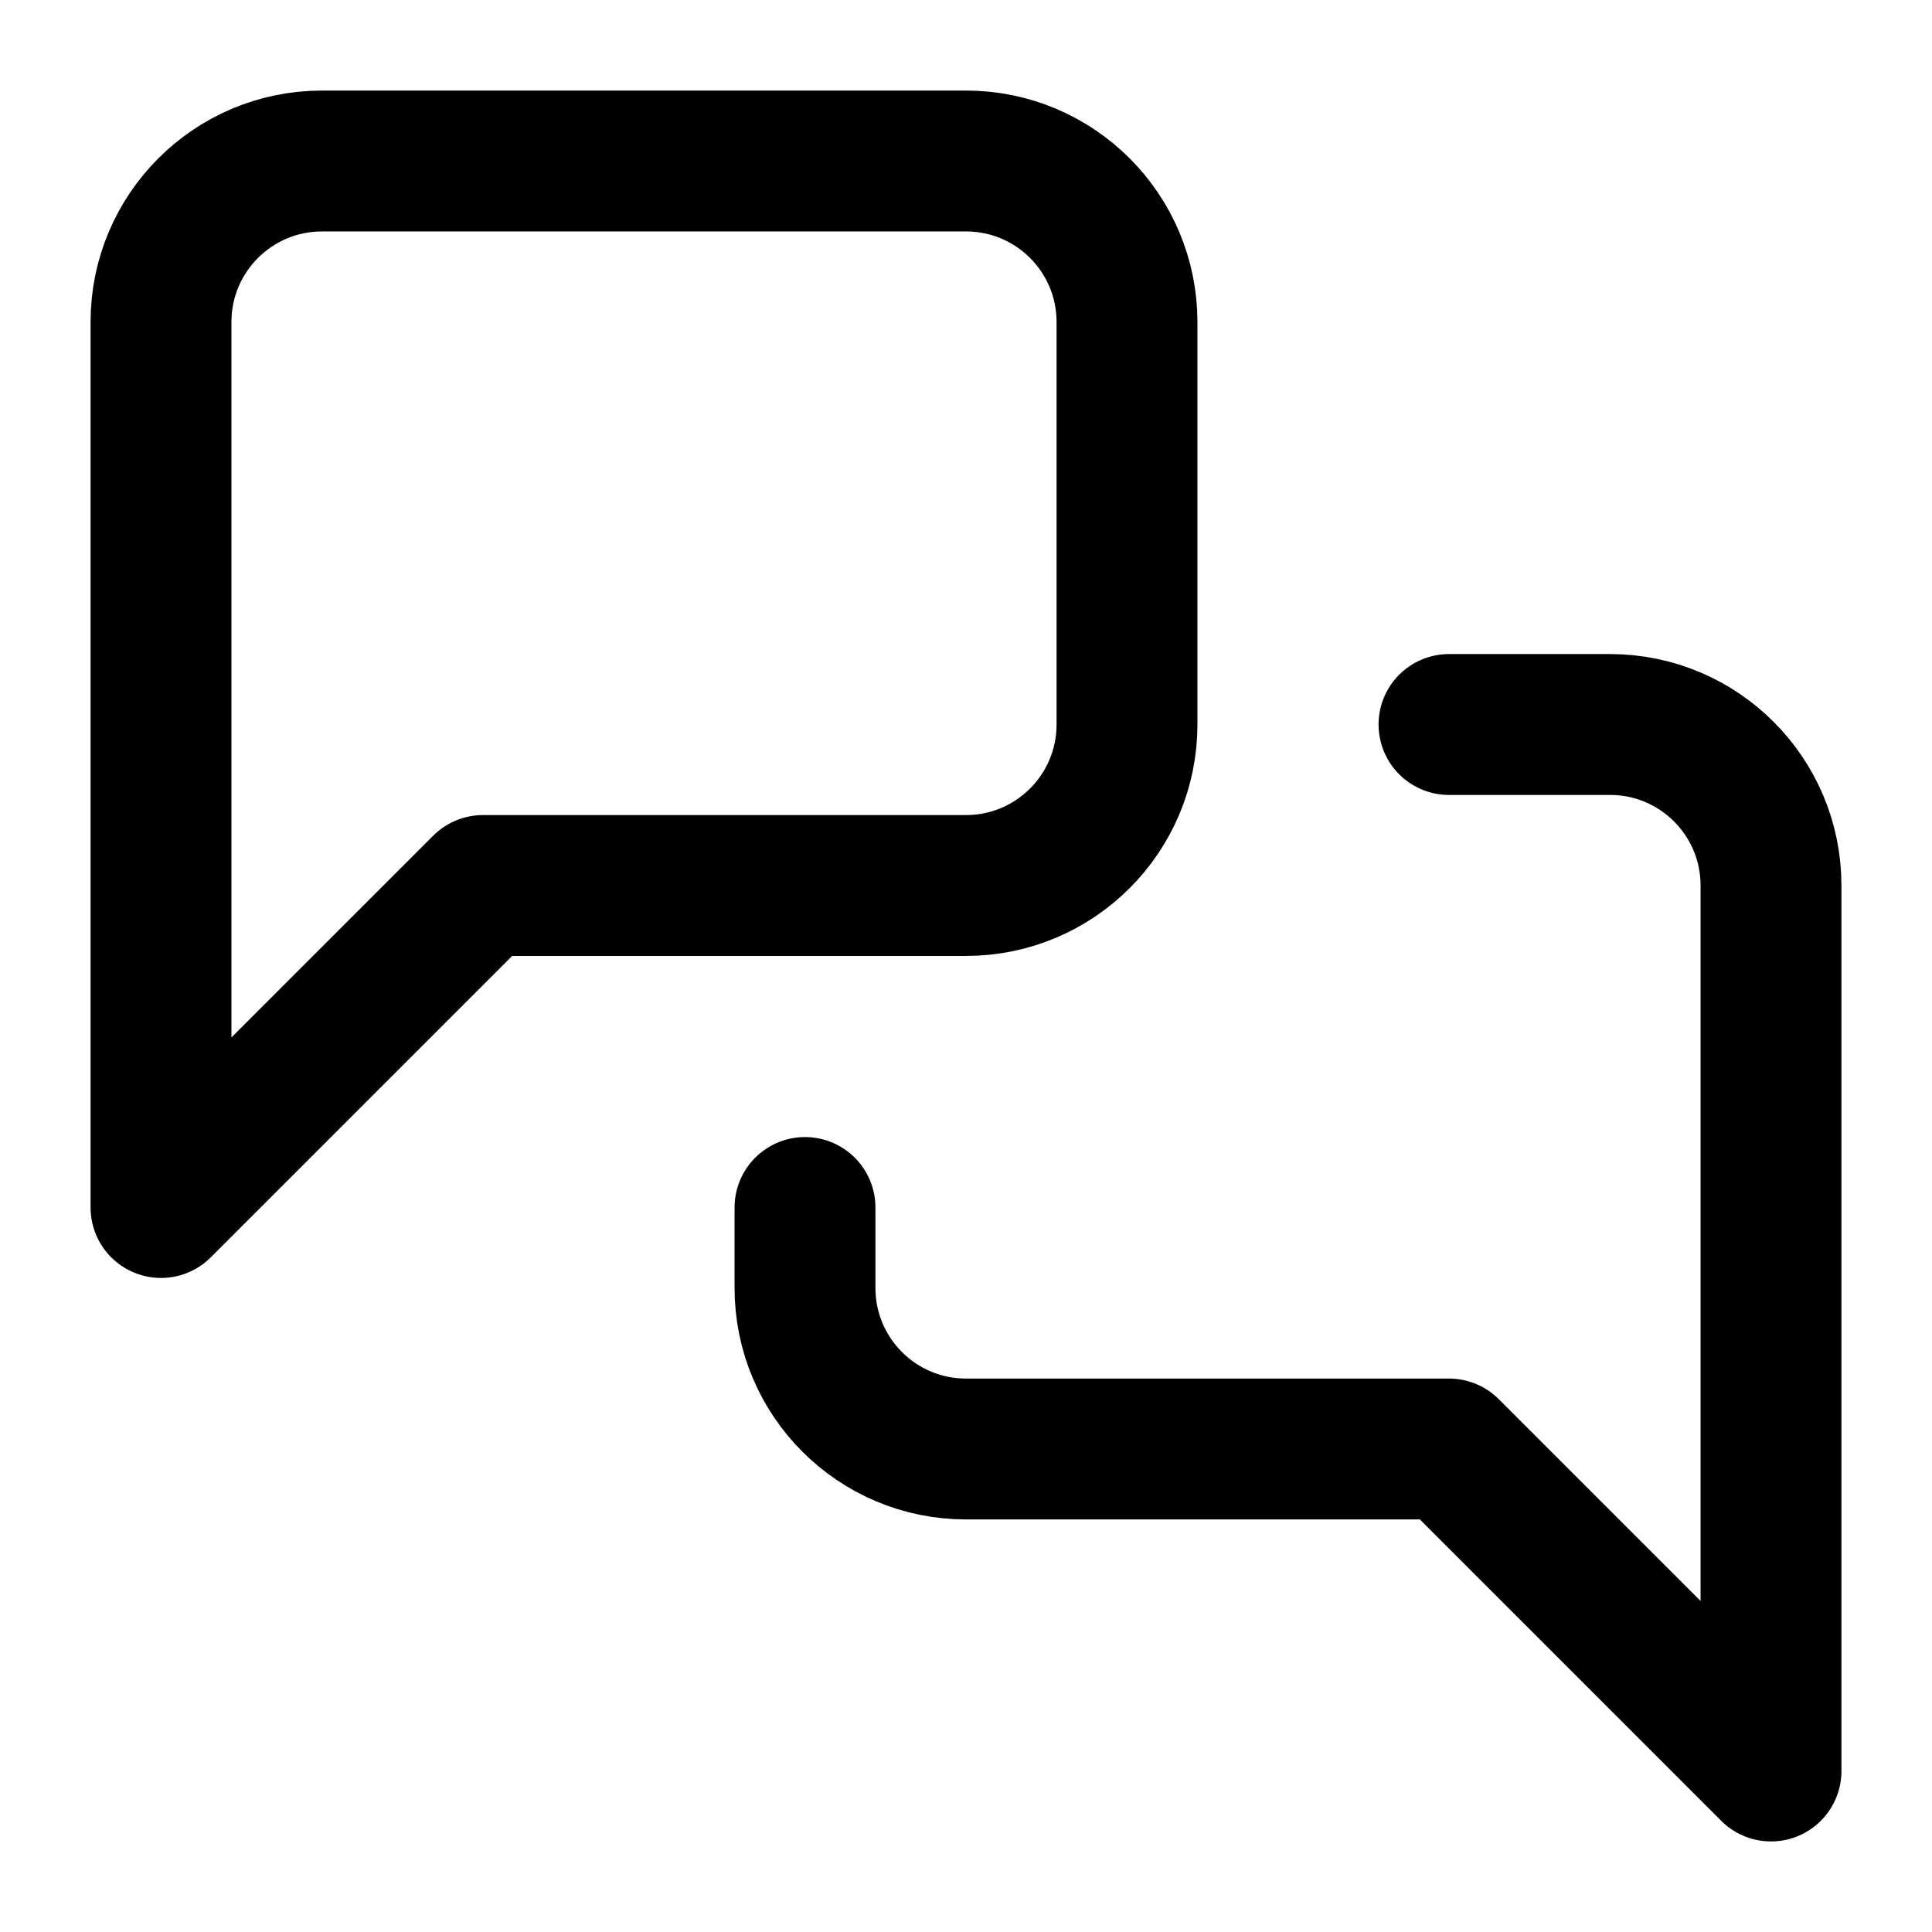
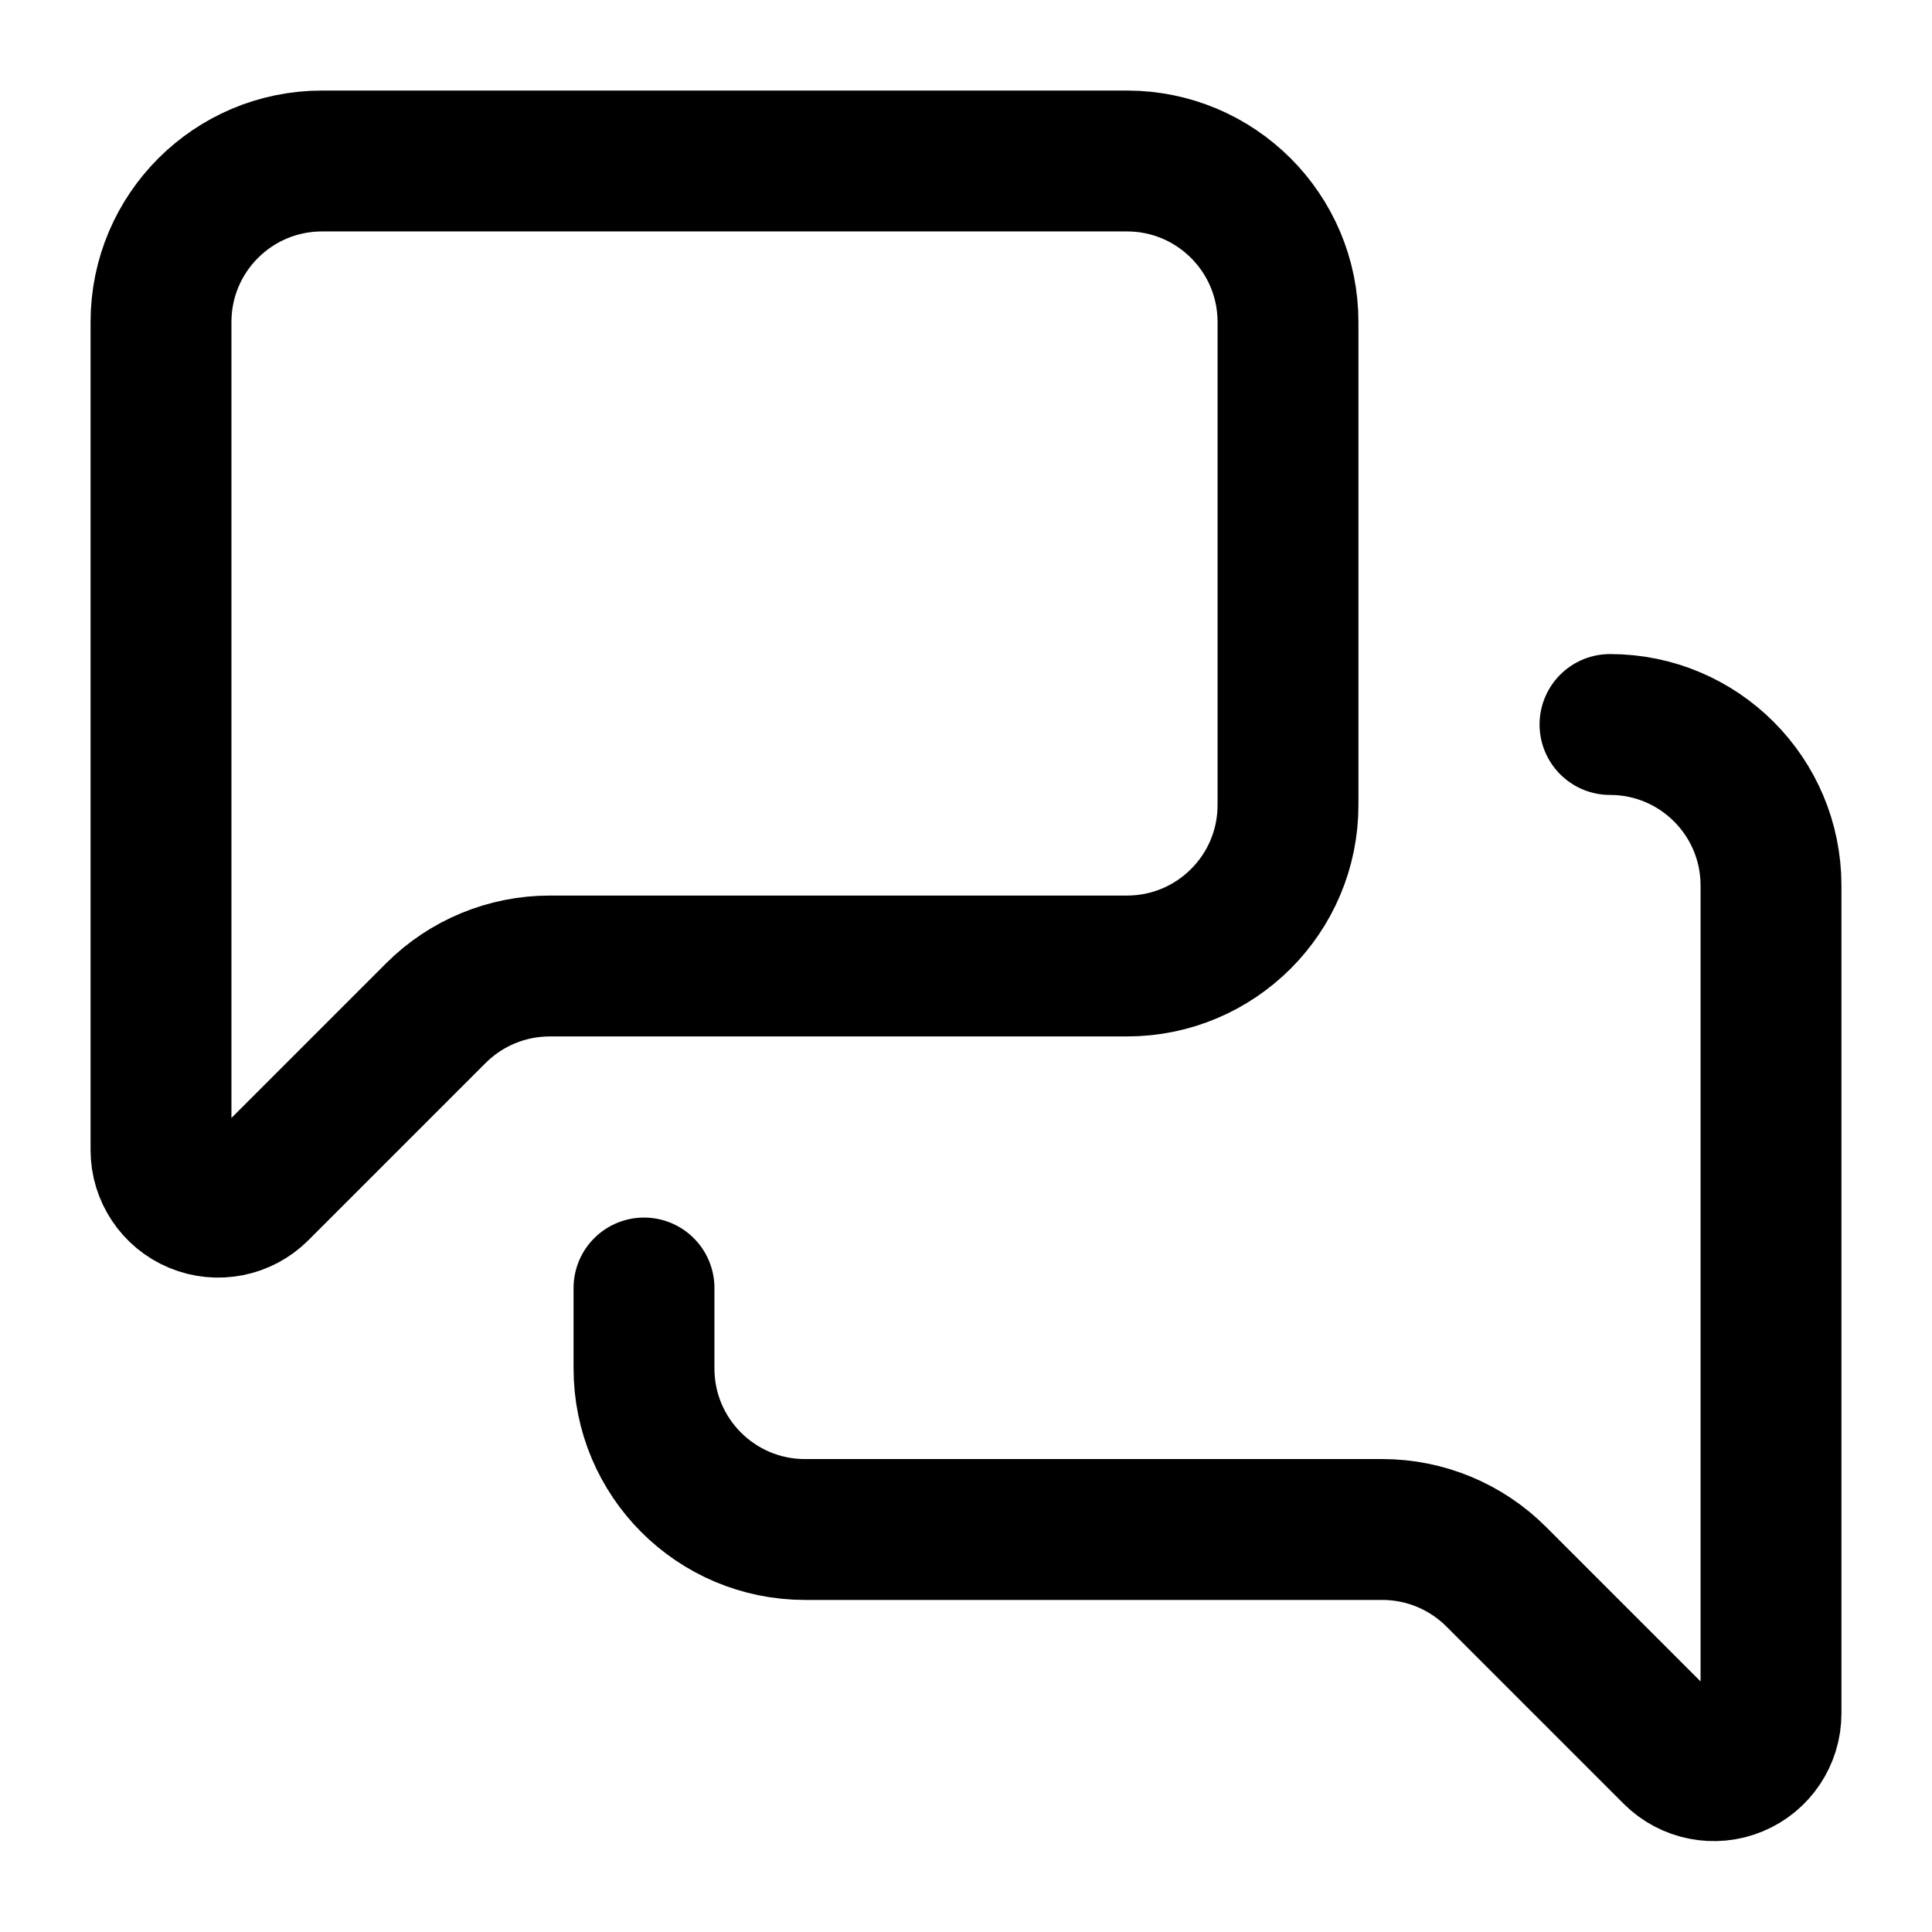
<svg xmlns="http://www.w3.org/2000/svg" viewBox="0 0 24 24" fill="none" stroke="currentColor" stroke-width="1.75" stroke-linecap="round" stroke-linejoin="round" width="24" height="24" aria-hidden="true">
-   <path d="M14 9a2 2 0 0 1-2 2H6l-4 4V4a2 2 0 0 1 2-2h8a2 2 0 0 1 2 2z" />
-   <path d="M18 9h2a2 2 0 0 1 2 2v11l-4-4h-6a2 2 0 0 1-2-2v-1" />
+   <path d="M16 10a2 2 0 0 1-2 2H6.828a2 2 0 0 0-1.414.586l-2.202 2.202A.71.71 0 0 1 2 14.286V4a2 2 0 0 1 2-2h10a2 2 0 0 1 2 2z" />
+   <path d="M20 9a2 2 0 0 1 2 2v10.286a.71.71 0 0 1-1.212.502l-2.202-2.202A2 2 0 0 0 17.172 19H10a2 2 0 0 1-2-2v-1" />
</svg>
